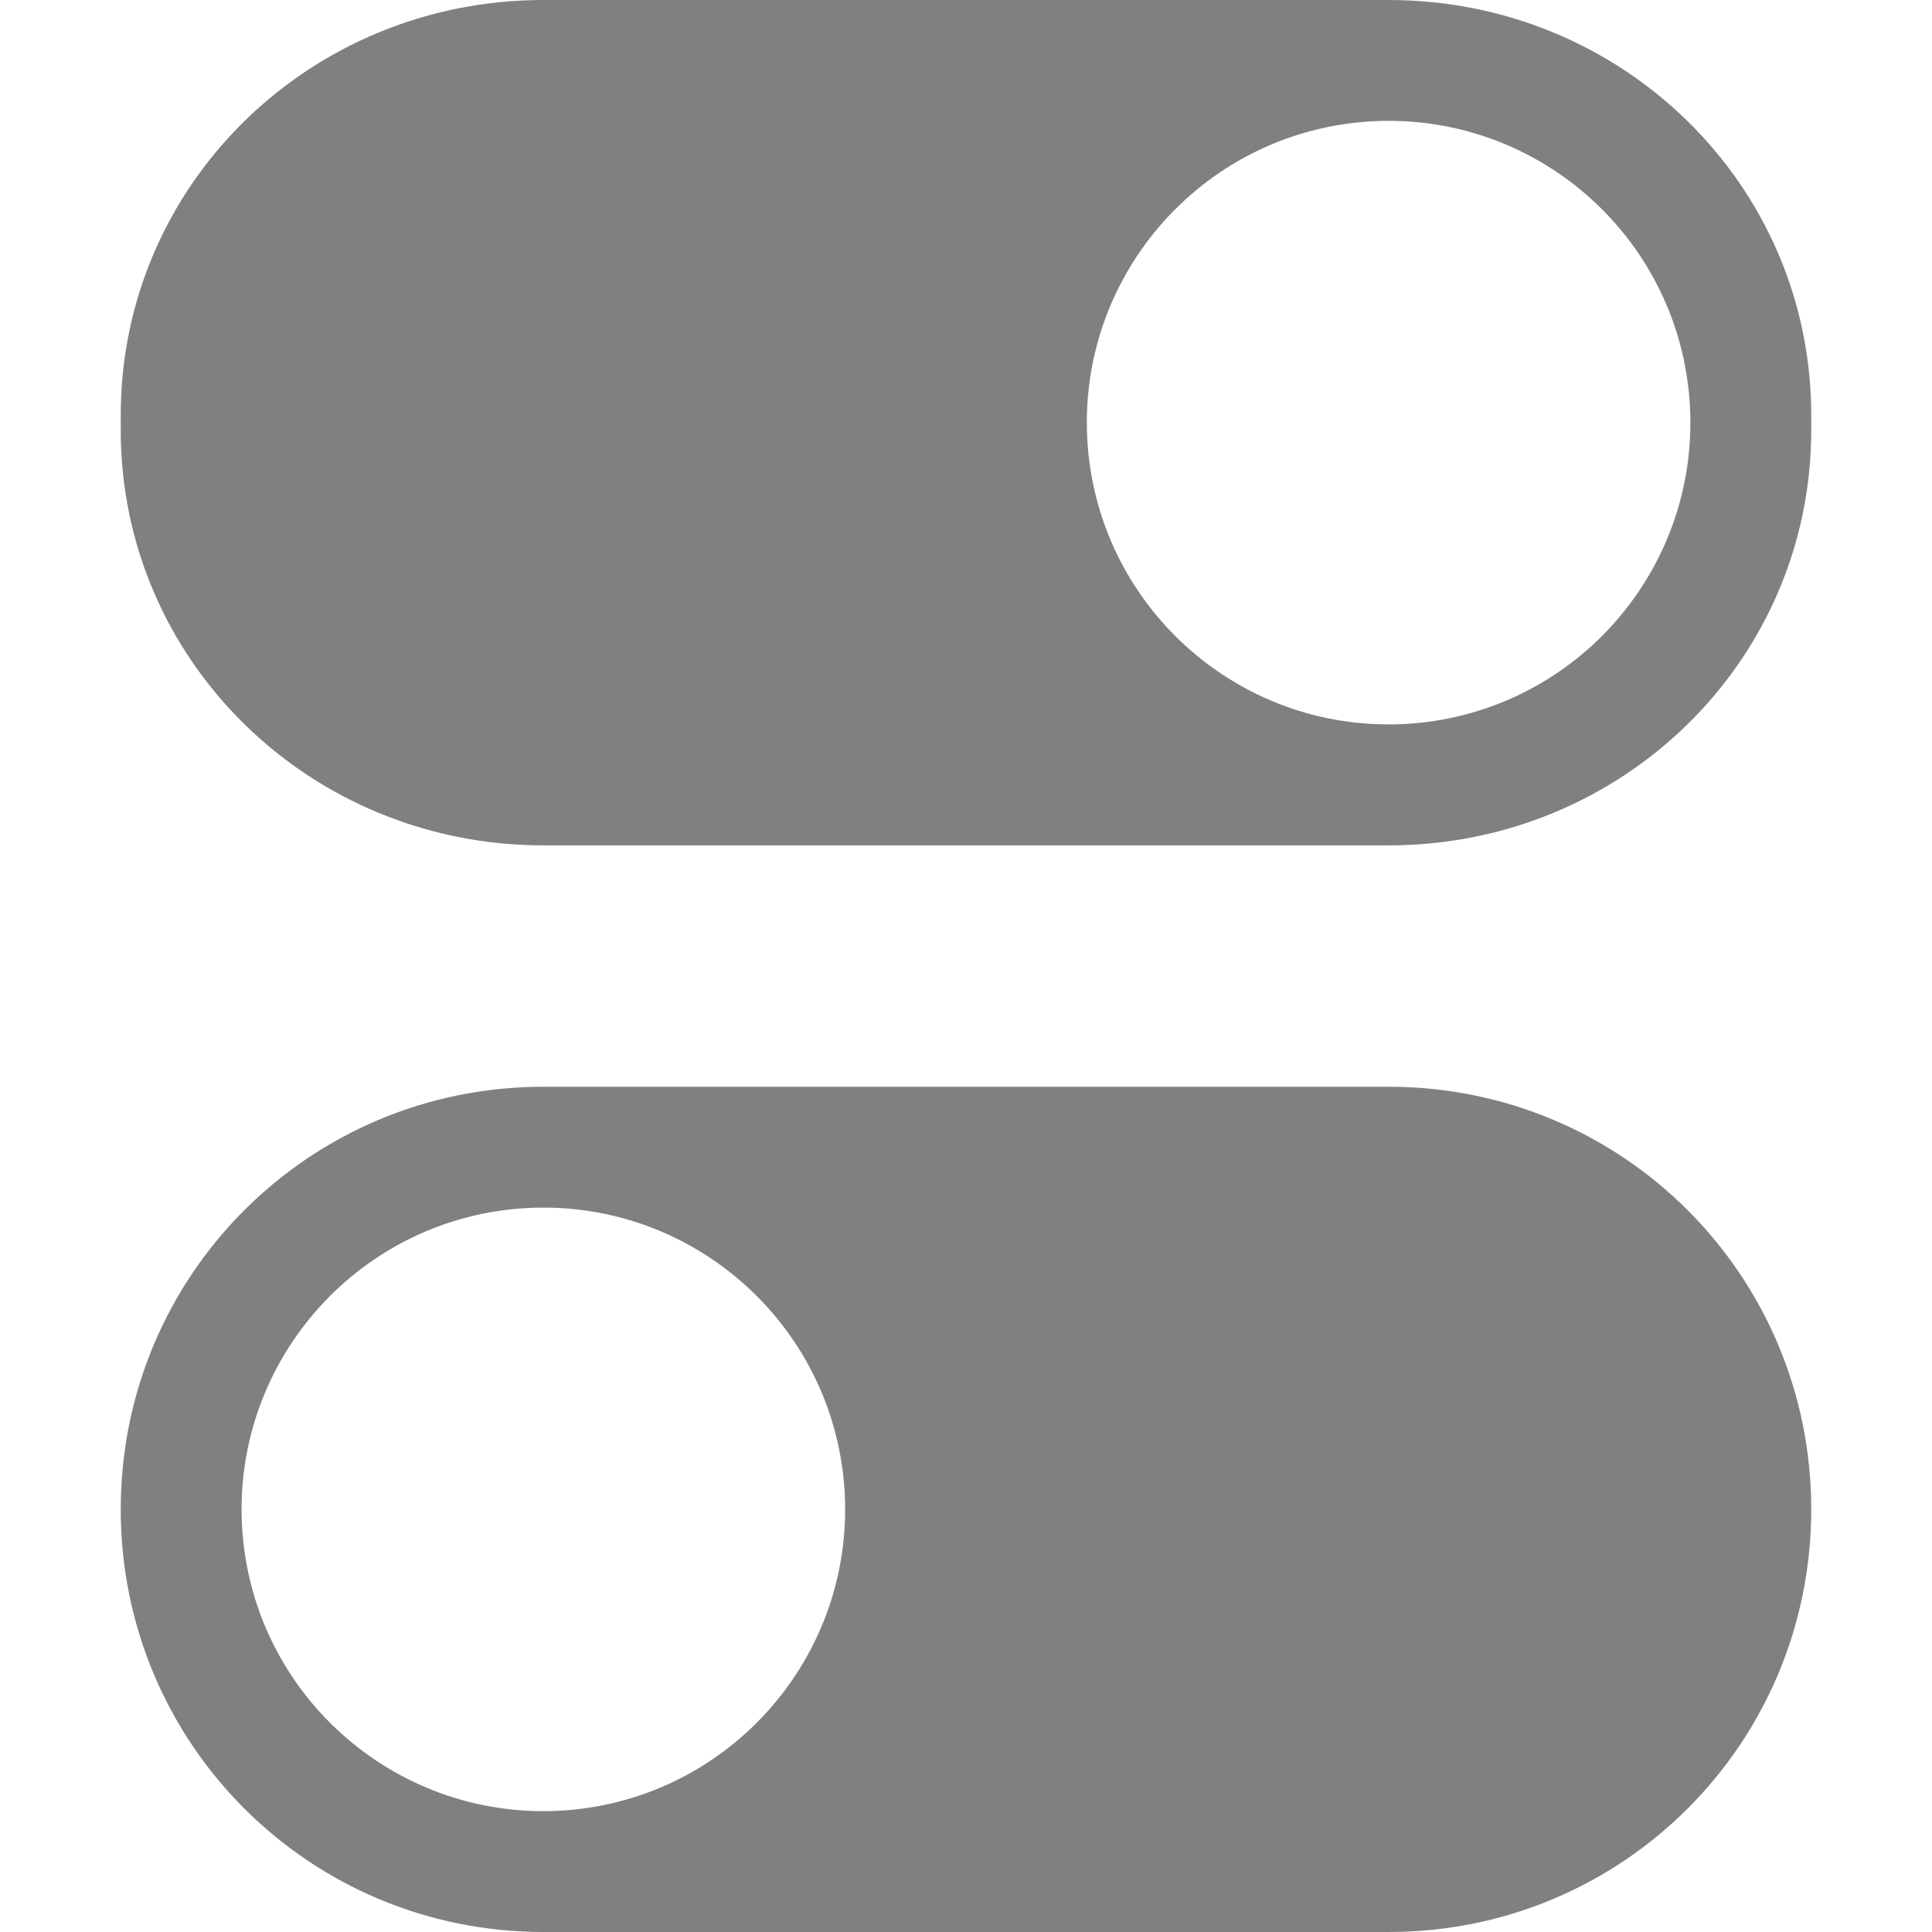
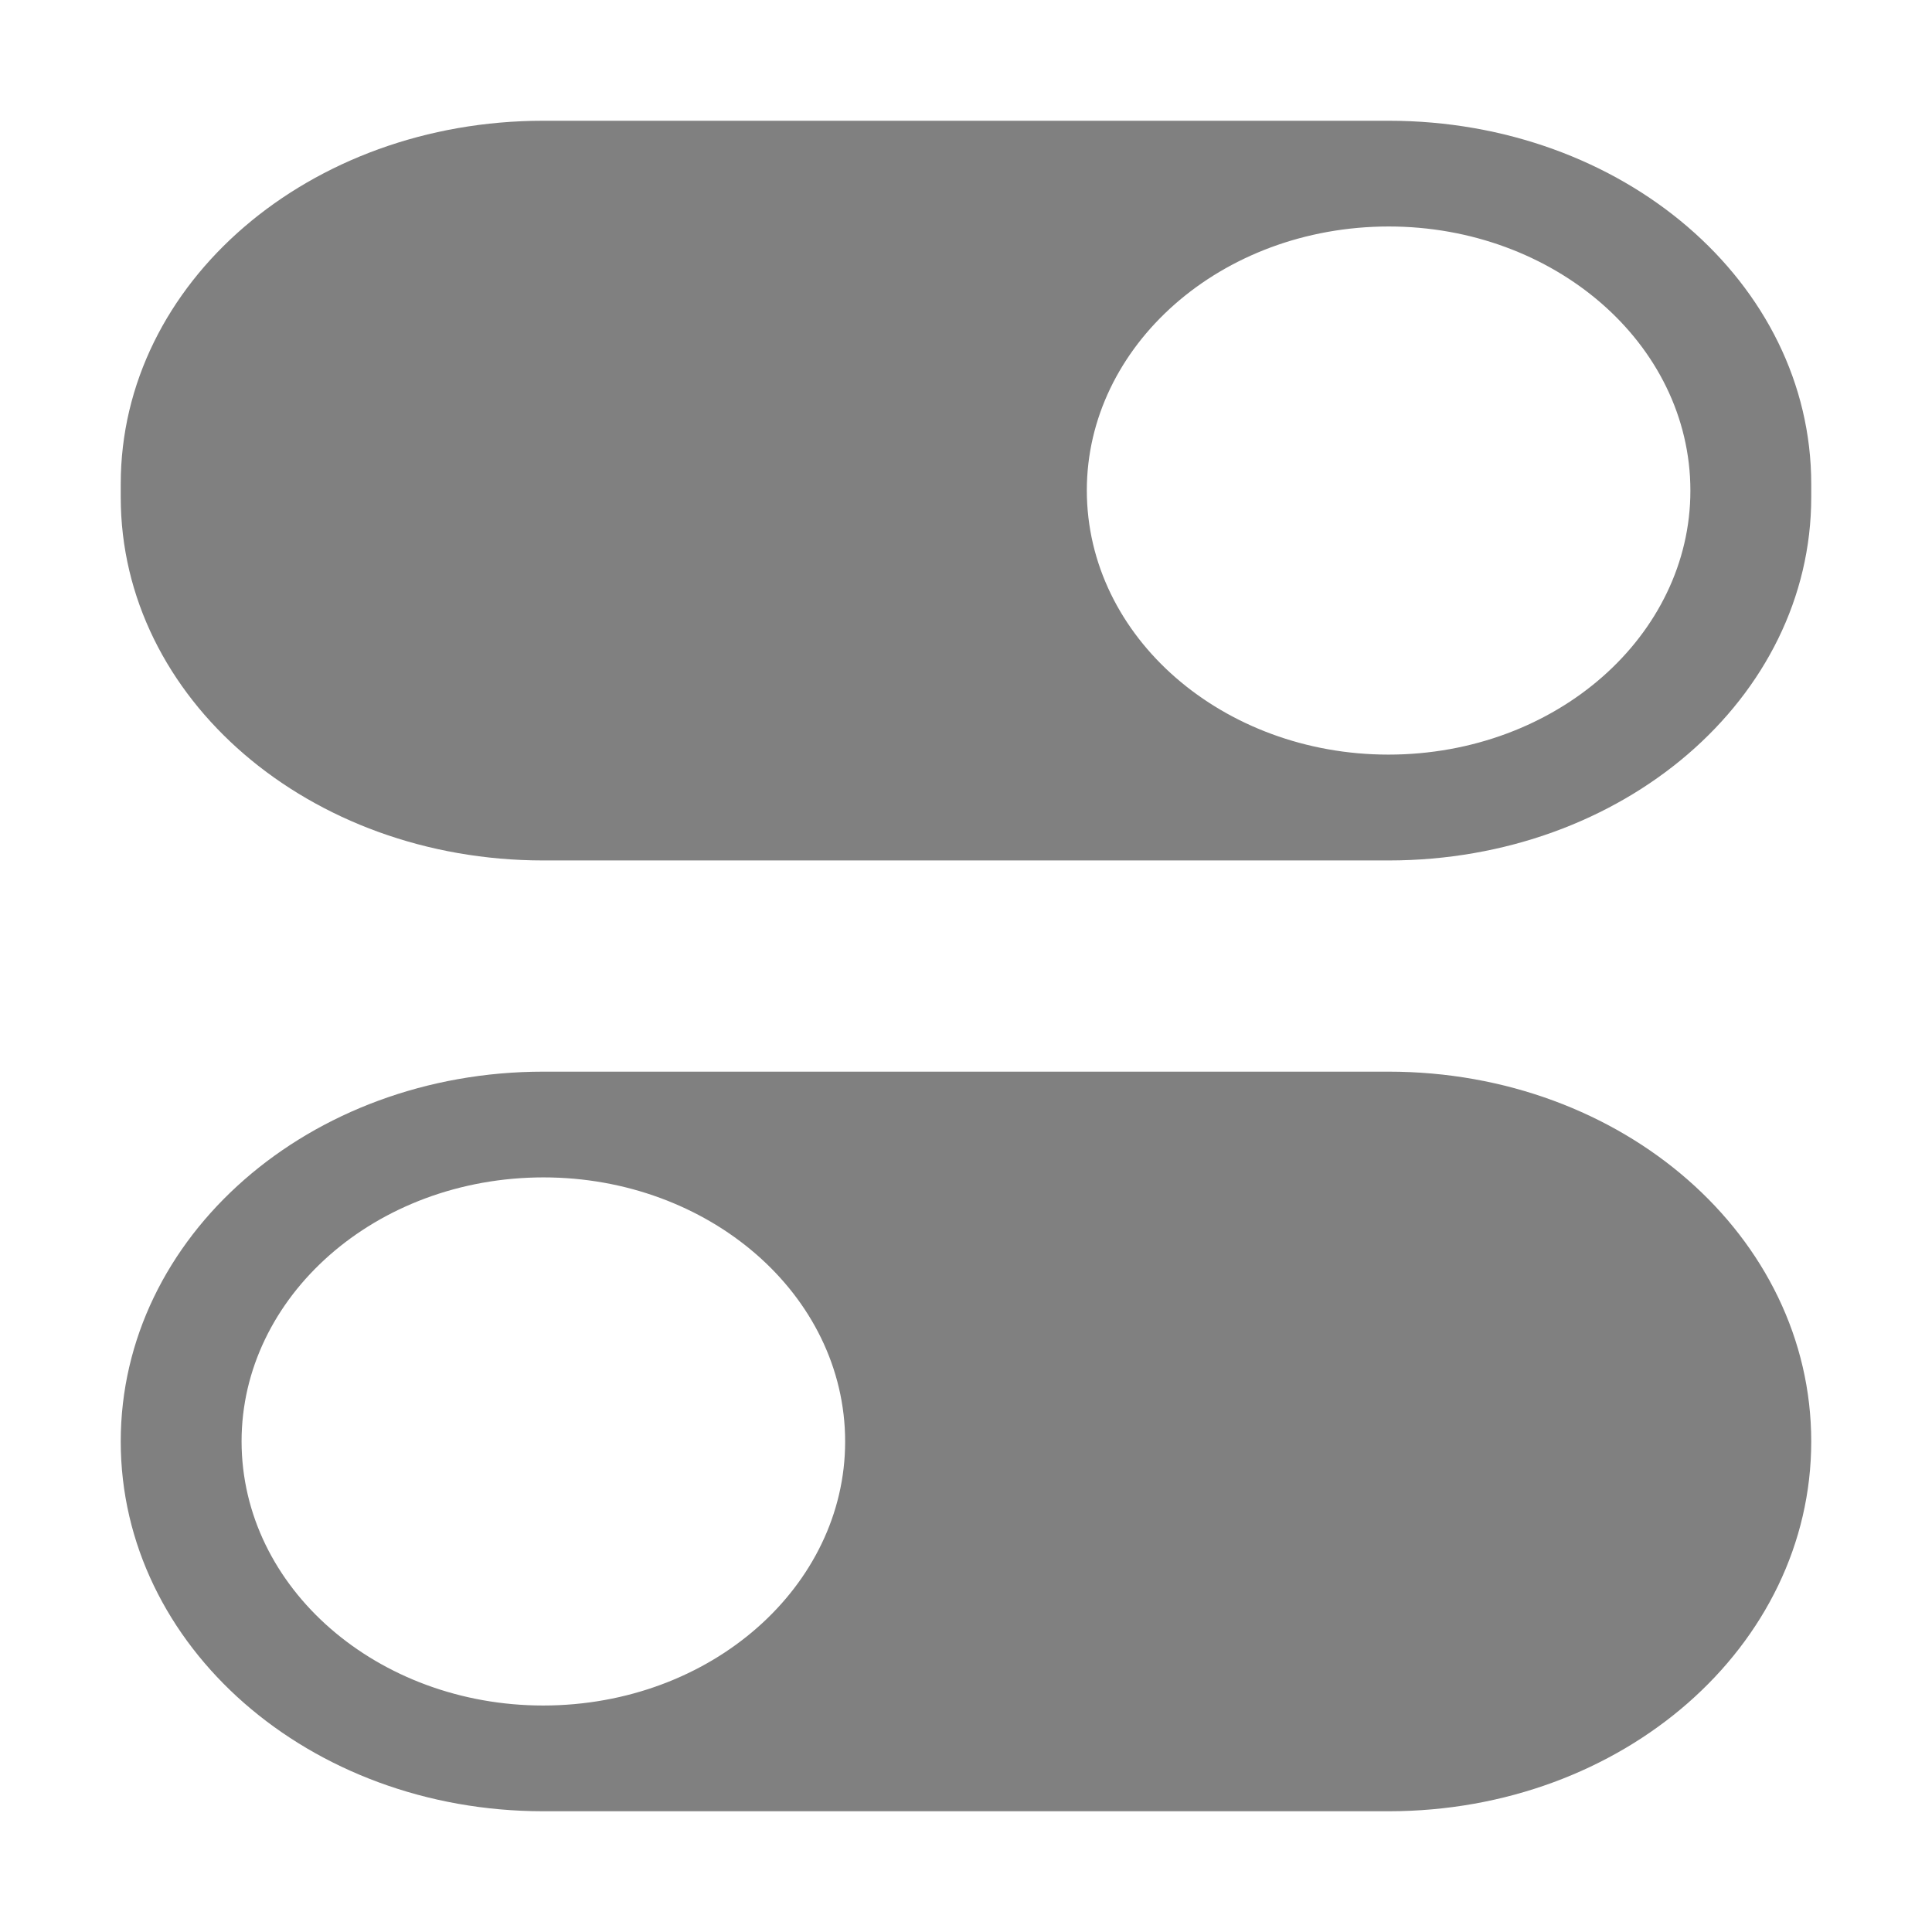
<svg xmlns="http://www.w3.org/2000/svg" xmlns:ns1="http://www.openswatchbook.org/uri/2009/osb" height="16" id="svg7384" version="1.1" width="16">
  <defs id="defs7386">
    <linearGradient id="linearGradient5606" ns1:paint="solid">
      <stop id="stop5608" offset="0" style="stop-color:#000000;stop-opacity:1;" />
    </linearGradient>
    <linearGradient id="linearGradient4526" ns1:paint="solid">
      <stop id="stop4528" offset="0" style="stop-color:#ffffff;stop-opacity:1;" />
    </linearGradient>
    <linearGradient id="linearGradient3600-4" ns1:paint="gradient">
      <stop id="stop3602-7" offset="0" style="stop-color:#f4f4f4;stop-opacity:1" />
      <stop id="stop3604-6" offset="1" style="stop-color:#dbdbdb;stop-opacity:1" />
    </linearGradient>
  </defs>
  <g id="layer9" label="status" style="display:inline" transform="translate(-793.0003,67)" />
  <g id="layer2" style="display:inline" transform="translate(-552.0001,-300)" />
  <g id="layer4" style="display:inline" transform="translate(-552.0001,-300)" />
  <g id="g1812" style="display:inline" transform="translate(-552.0001,-300)" />
  <g id="g6217" style="display:inline" transform="translate(-552.0001,-300)" />
  <g id="layer3" style="display:inline" transform="translate(-552.0001,-300)" />
-   <g id="g1833" style="display:inline" transform="translate(-552.0001,-300)">
+   <g id="g1833" style="display:inline" transform="matrix(1,0,0,0.875,-552.0001,-261.5)">
    <path d="m 556.5,300 c -1.939,0 -3.5,1.533 -3.5,3.438 v 0.125 c 0,1.904 1.561,3.438 3.5,3.438 h 7 c 1.939,0 3.5,-1.533 3.5,-3.438 v -0.125 C 567,301.533 565.439,300 563.5,300 Z m 6.873,1.004 a 2.5,2.5 0 0 1 2.623,2.367 v 0.002 a 2.5,2.5 0 0 1 -2.369,2.623 2.5,2.5 0 0 1 -2.623,-2.369 2.5,2.5 0 0 1 2.369,-2.623 z" id="rect5308" style="opacity:1;vector-effect:none;fill:#808080;fill-opacity:1;stroke:none;stroke-width:1;stroke-linecap:round;stroke-linejoin:round;stroke-miterlimit:4;stroke-dasharray:none;stroke-dashoffset:0;stroke-opacity:1" />
    <path d="m 556.5,309 c -1.939,0 -3.5,1.561 -3.5,3.5 0,1.939 1.561,3.5 3.5,3.5 h 7 c 1.939,0 3.5,-1.561 3.5,-3.5 0,-1.939 -1.561,-3.5 -3.5,-3.5 z m -0.127,1.004 a 2.5,2.5 0 0 1 2.623,2.367 v 0.002 a 2.5,2.5 0 0 1 -2.369,2.623 2.5,2.5 0 0 1 -2.623,-2.369 2.5,2.5 0 0 1 2.369,-2.623 z" id="rect5308-3" style="display:inline;opacity:1;vector-effect:none;fill:#808080;fill-opacity:1;stroke:none;stroke-width:1;stroke-linecap:round;stroke-linejoin:round;stroke-miterlimit:4;stroke-dasharray:none;stroke-dashoffset:0;stroke-opacity:1" />
  </g>
  <g id="layer1" style="display:inline" transform="translate(-552.0001,-300)" />
</svg>
